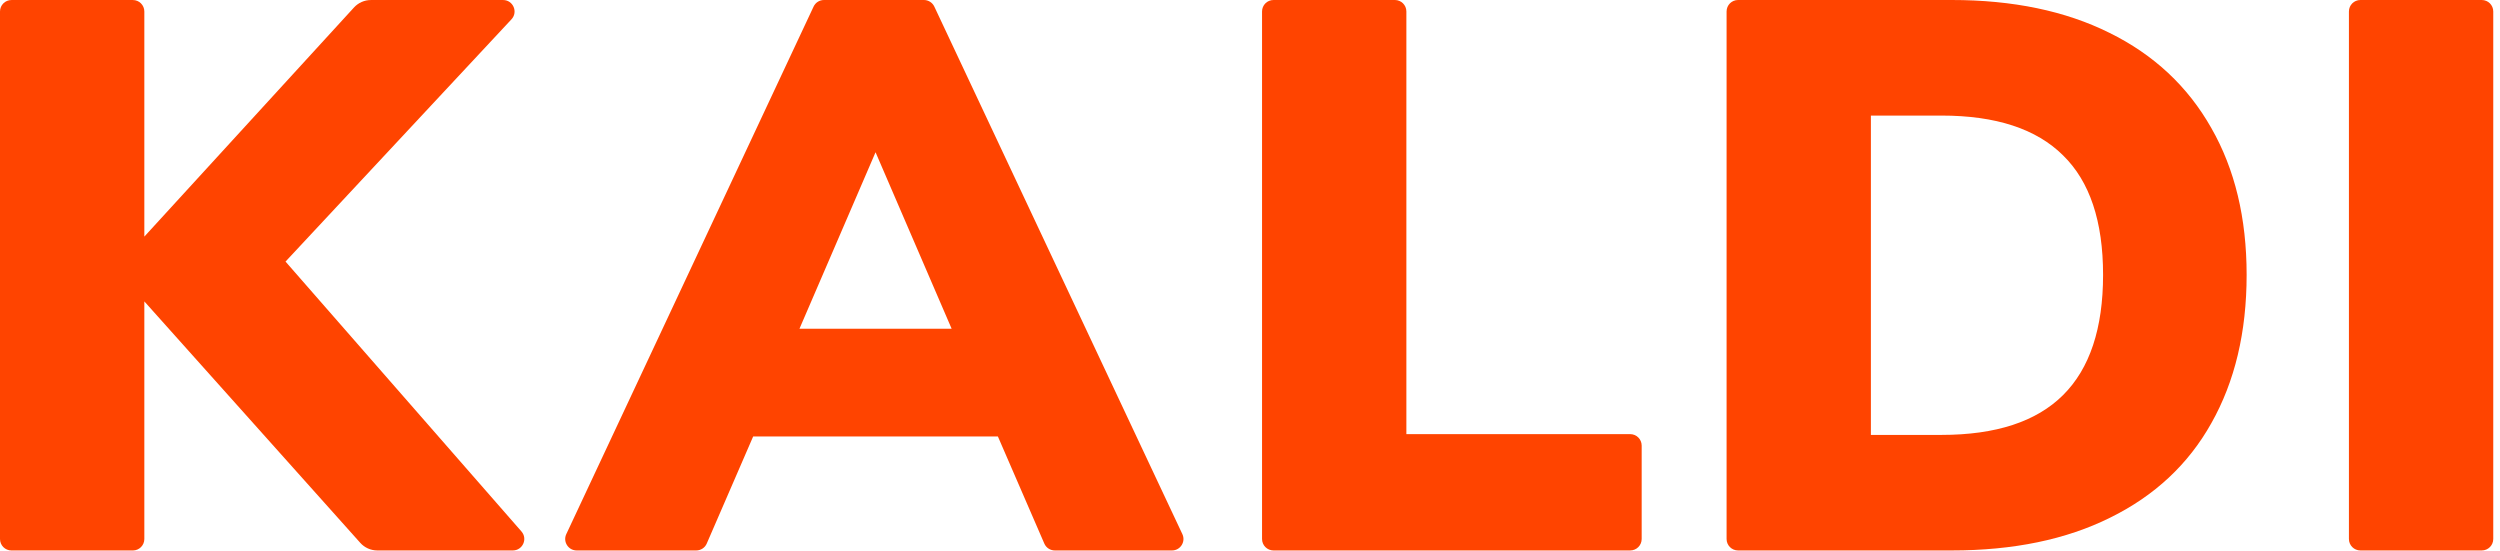
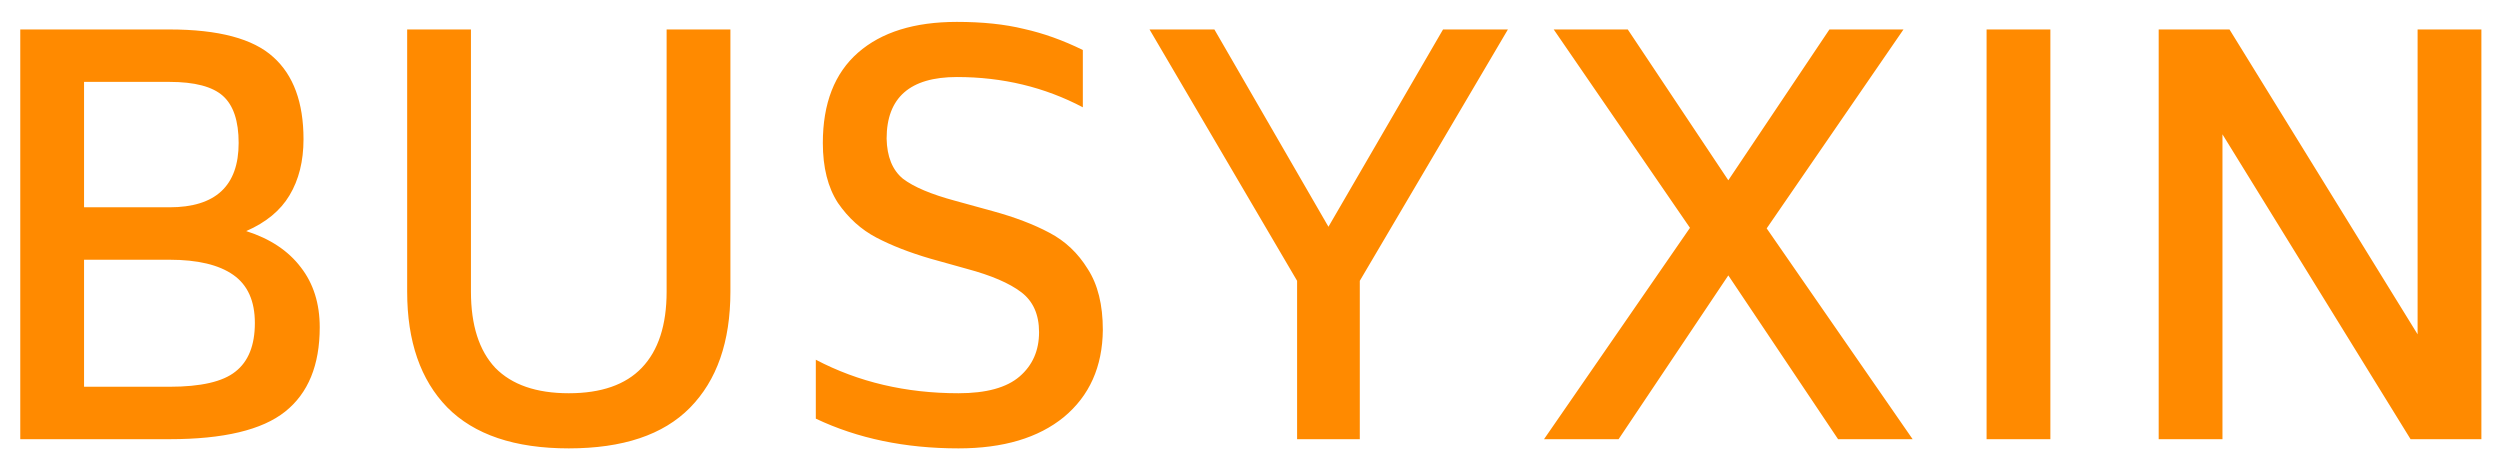
- <svg xmlns="http://www.w3.org/2000/svg" xmlns:xlink="http://www.w3.org/1999/xlink" viewBox="0 0 109 24">
-   <g transform="translate(-1470)">
-     <g style="mix-blend-mode:normal" transform="translate(1470)" fill="#f40">
-       <use xlink:href="#b" style="mix-blend-mode:normal" />
-       <use xlink:href="#c" style="mix-blend-mode:normal" />
-       <use xlink:href="#d" style="mix-blend-mode:normal" />
-       <use xlink:href="#e" style="mix-blend-mode:normal" />
-       <use xlink:href="#f" style="mix-blend-mode:normal" />
-     </g>
-   </g>
-   <defs>
-     <path id="b" d="M22.735 23.171c.283.323.053.829-.376.829h-5.907c-.285 0-.556-.121-.745-.333l-9.414-10.526v10.36c0 .276-.224.5-.5.5h-5.293c-.276 0-.5-.224-.5-.5v-23c0-.276.224-.5.5-.5h5.293c.276 0 .5.224.5.5v9.815l9.141-9.99c.19-.207.457-.325.738-.325h5.762c.437 0 .664.521.366.841l-9.851 10.563 10.287 11.767z" />
-     <path id="c" d="M45.991 24c-.199 0-.38-.118-.459-.301l-2.024-4.669h-10.67l-2.024 4.669c-.079.183-.259.301-.459.301h-5.212c-.366 0-.608-.381-.453-.712l10.782-23c.082-.176.259-.288.453-.288h4.358c.194 0 .37.112.453.287l10.815 23c.156.332-.086.713-.452.713h-5.108zm-11.135-9.668h6.635l-3.317-7.694-3.317 7.694z" />
-     <path id="d" d="M55.525 24c-.276 0-.5-.224-.5-.5v-23c0-.276.224-.5.5-.5h5.293c.276 0 .5.224.5.5v18.428h9.759c.276 0 .5.224.5.5v4.072c0 .276-.224.5-.5.5h-15.552z" />
-     <path id="e" d="M75.279.5c0-.276.224-.5.5-.5h9.315c2.667 0 4.959.477 6.874 1.43 1.938.953 3.42 2.338 4.446 4.153 1.026 1.793 1.539 3.926 1.539 6.4 0 2.496-.513 4.652-1.539 6.468-1.003 1.793-2.474 3.166-4.412 4.119-1.915.953-4.218 1.43-6.908 1.43h-9.315c-.276 0-.5-.224-.5-.5v-23zm9.37 18.462c2.371 0 4.138-.579 5.301-1.736 1.163-1.157 1.744-2.905 1.744-5.242 0-2.338-.581-4.074-1.744-5.209-1.163-1.157-2.93-1.736-5.301-1.736h-3.078v13.923h3.078z" />
-     <path id="f" d="M102.913 24c-.276 0-.5-.224-.5-.5v-23c0-.276.224-.5.5-.5h5.293c.276 0 .5.224.5.5v23c0 .276-.224.5-.5.5h-5.293z" />
-   </defs>
+ <svg xmlns="http://www.w3.org/2000/svg" width="74" height="14" viewBox="0 0 74 14" fill="none">
+   <path d="M7.288 6.84C7.992 7.064 8.531 7.421 8.904 7.912C9.277 8.392 9.464 8.984 9.464 9.688C9.464 10.808 9.123 11.64 8.44 12.184C7.757 12.728 6.616 13 5.016 13H0.6V0.872H5.016C6.467 0.872 7.491 1.144 8.088 1.688C8.685 2.221 8.984 3.032 8.984 4.12C8.984 4.771 8.845 5.325 8.568 5.784C8.301 6.232 7.875 6.584 7.288 6.84ZM2.488 6.136H5.016C6.381 6.136 7.064 5.501 7.064 4.232C7.064 3.581 6.909 3.117 6.6 2.84C6.291 2.563 5.763 2.424 5.016 2.424H2.488V6.136ZM7.544 9.56C7.544 8.909 7.331 8.435 6.904 8.136C6.477 7.837 5.848 7.688 5.016 7.688H2.488V11.448H5.016C5.944 11.448 6.595 11.299 6.968 11C7.352 10.701 7.544 10.221 7.544 9.56ZM16.836 13.272C15.236 13.272 14.036 12.867 13.236 12.056C12.447 11.245 12.052 10.104 12.052 8.632V0.872H13.94V8.632C13.94 9.624 14.18 10.376 14.66 10.888C15.151 11.389 15.876 11.64 16.836 11.64C17.796 11.64 18.516 11.389 18.996 10.888C19.487 10.376 19.732 9.624 19.732 8.632V0.872H21.62V8.632C21.62 10.115 21.22 11.261 20.42 12.072C19.631 12.872 18.436 13.272 16.836 13.272ZM28.372 13.272C26.793 13.272 25.385 12.979 24.148 12.392V10.648C25.407 11.309 26.814 11.64 28.372 11.64C29.193 11.64 29.796 11.475 30.18 11.144C30.564 10.813 30.756 10.376 30.756 9.832C30.756 9.309 30.58 8.915 30.228 8.648C29.876 8.381 29.343 8.152 28.628 7.96L27.54 7.656C26.921 7.475 26.388 7.267 25.94 7.032C25.492 6.797 25.113 6.456 24.804 6.008C24.505 5.549 24.356 4.957 24.356 4.232C24.356 3.059 24.703 2.168 25.396 1.56C26.089 0.952 27.065 0.648 28.324 0.648C29.081 0.648 29.742 0.717 30.308 0.856C30.884 0.984 31.465 1.192 32.052 1.48V3.176C30.921 2.579 29.678 2.28 28.324 2.28C26.937 2.28 26.244 2.888 26.244 4.104C26.255 4.637 26.415 5.032 26.724 5.288C27.044 5.533 27.561 5.752 28.276 5.944L29.38 6.248C30.041 6.429 30.601 6.643 31.06 6.888C31.529 7.133 31.908 7.491 32.196 7.96C32.495 8.419 32.644 9.021 32.644 9.768C32.633 10.856 32.249 11.715 31.492 12.344C30.735 12.963 29.695 13.272 28.372 13.272ZM40.25 8.312V13H38.394V8.312L34.026 0.872H35.946L39.322 6.712L42.714 0.872H44.634L40.25 8.312ZM54.407 13L51.158 8.152L47.91 13H45.703L50.023 6.744L45.99 0.872H48.182L51.158 5.336L54.151 0.872H56.343L52.294 6.76L56.614 13H54.407ZM58.803 0.872H60.691V13H58.803V0.872ZM73.449 0.872V13H71.353L65.785 3.976V13H63.897V0.872H65.993L71.561 9.896V0.872H73.449Z" fill="#FF8A00" />
</svg>
